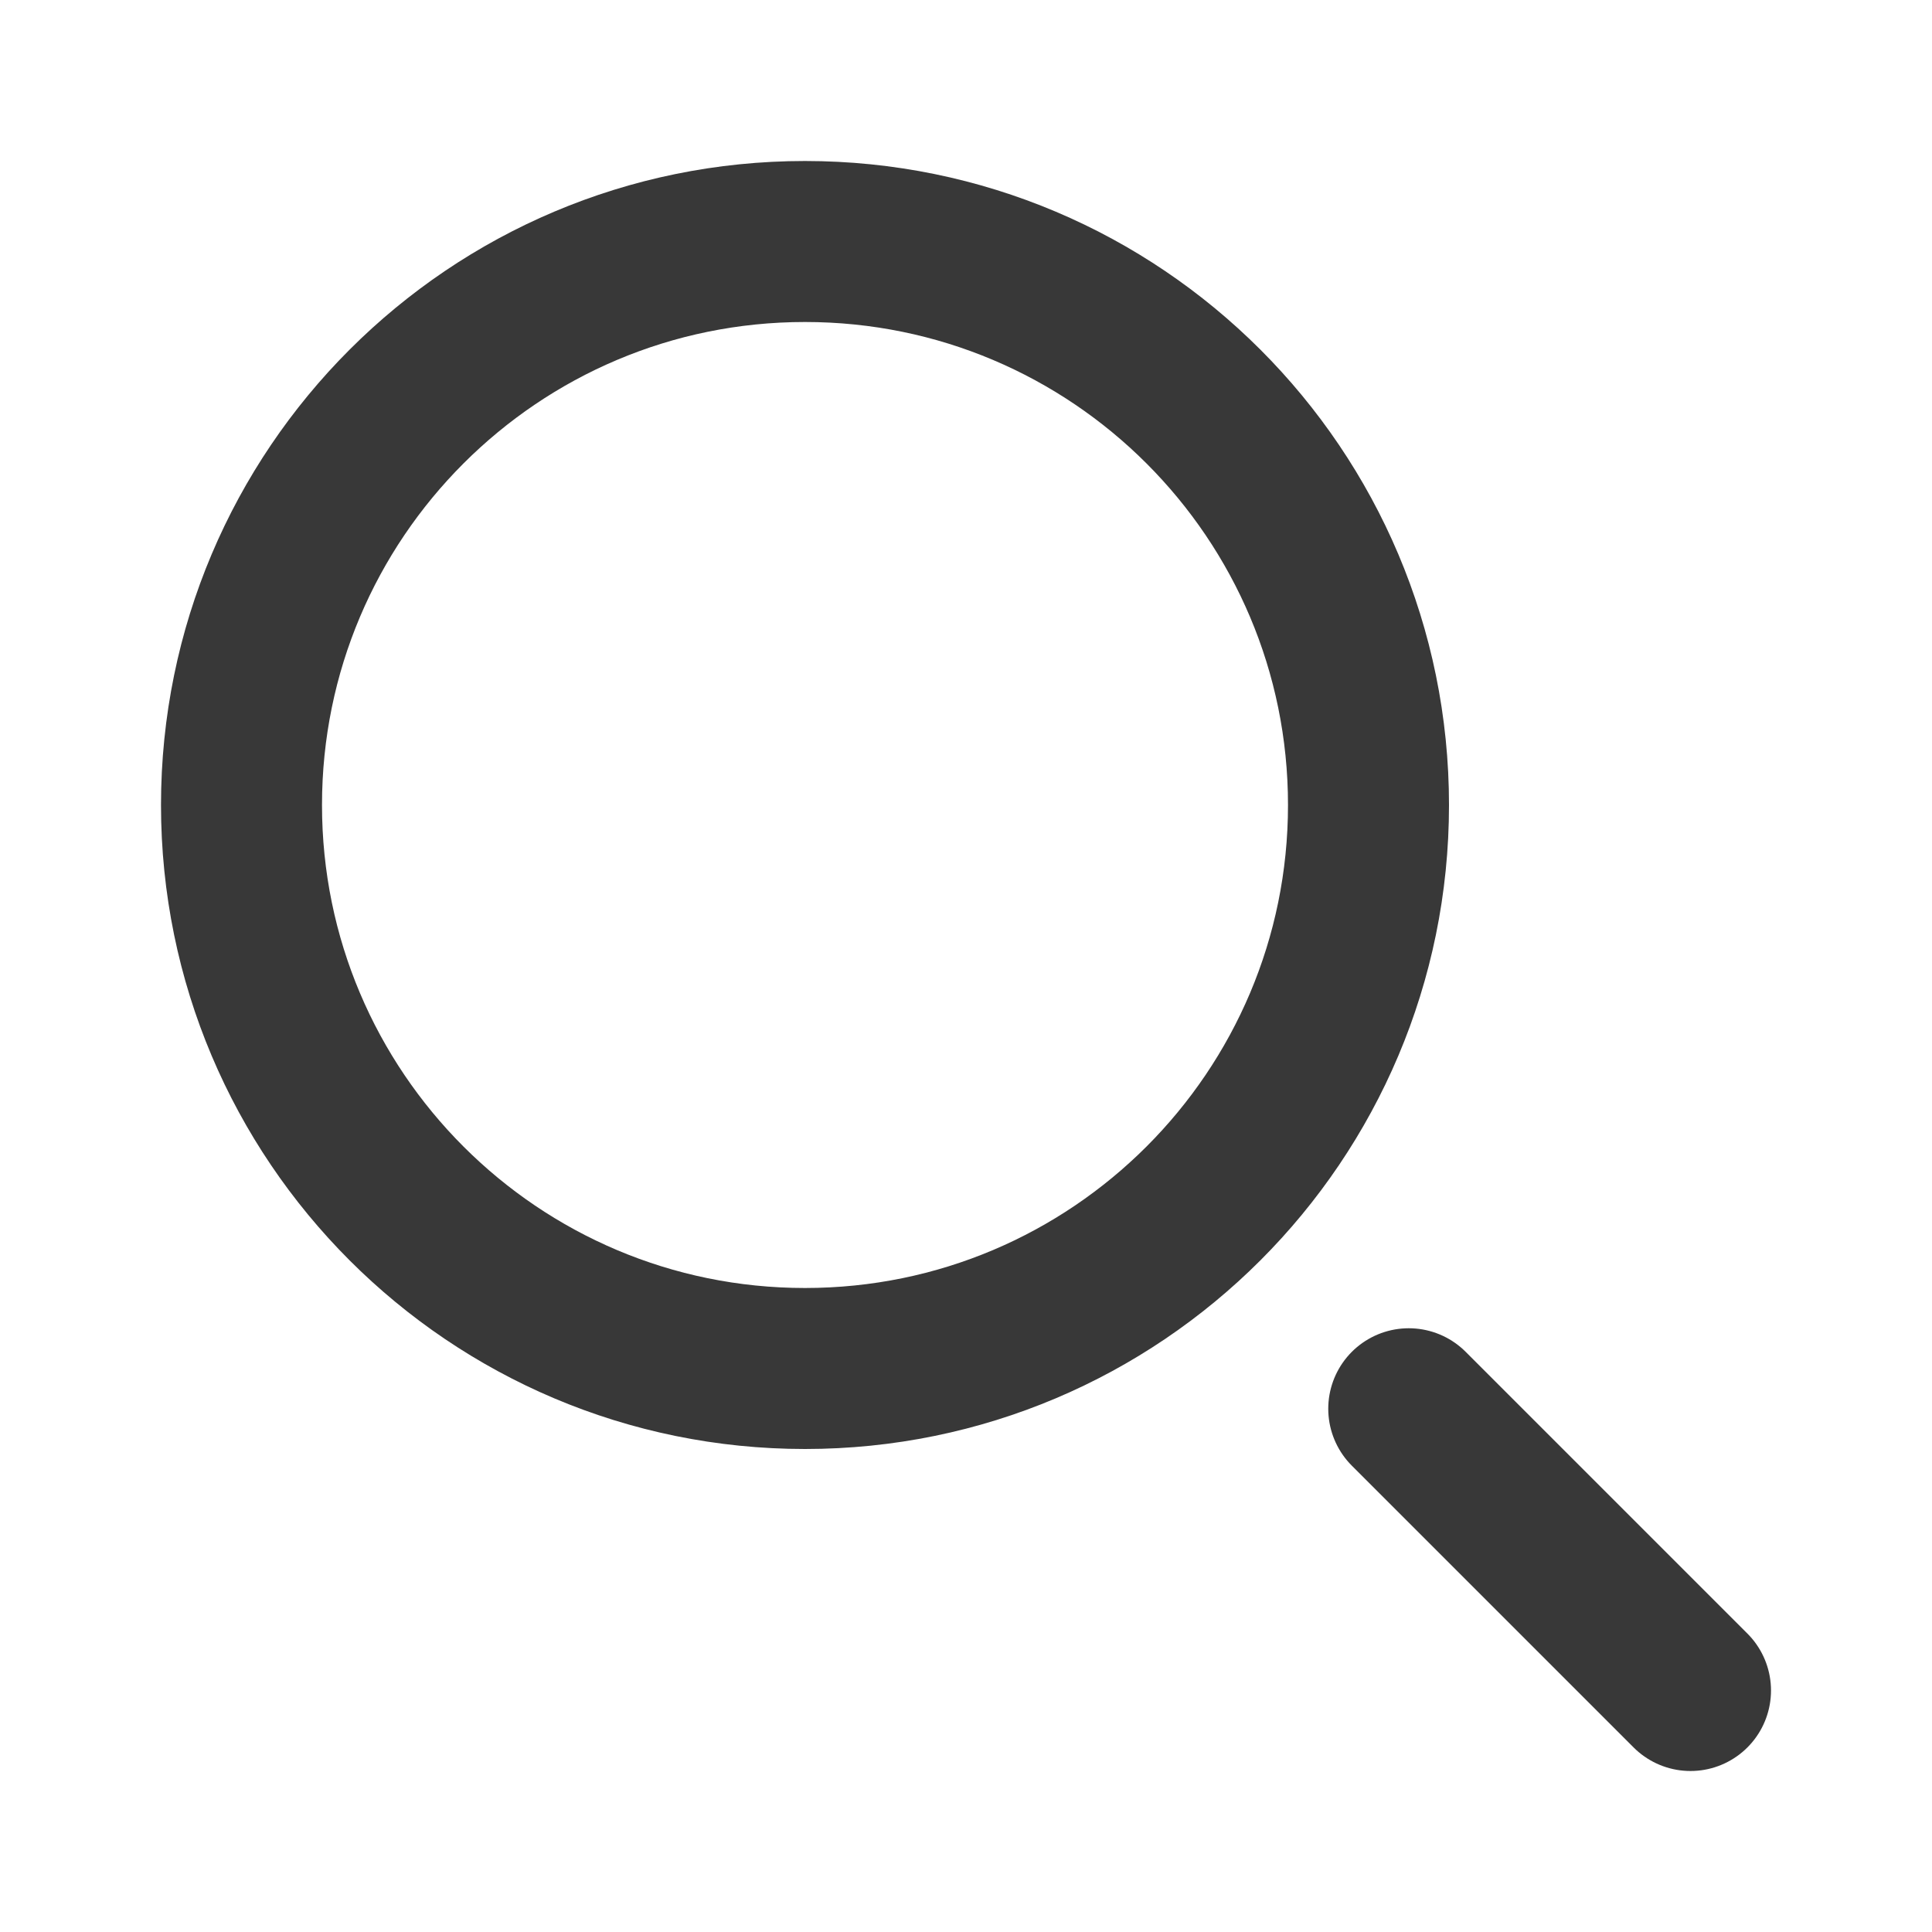
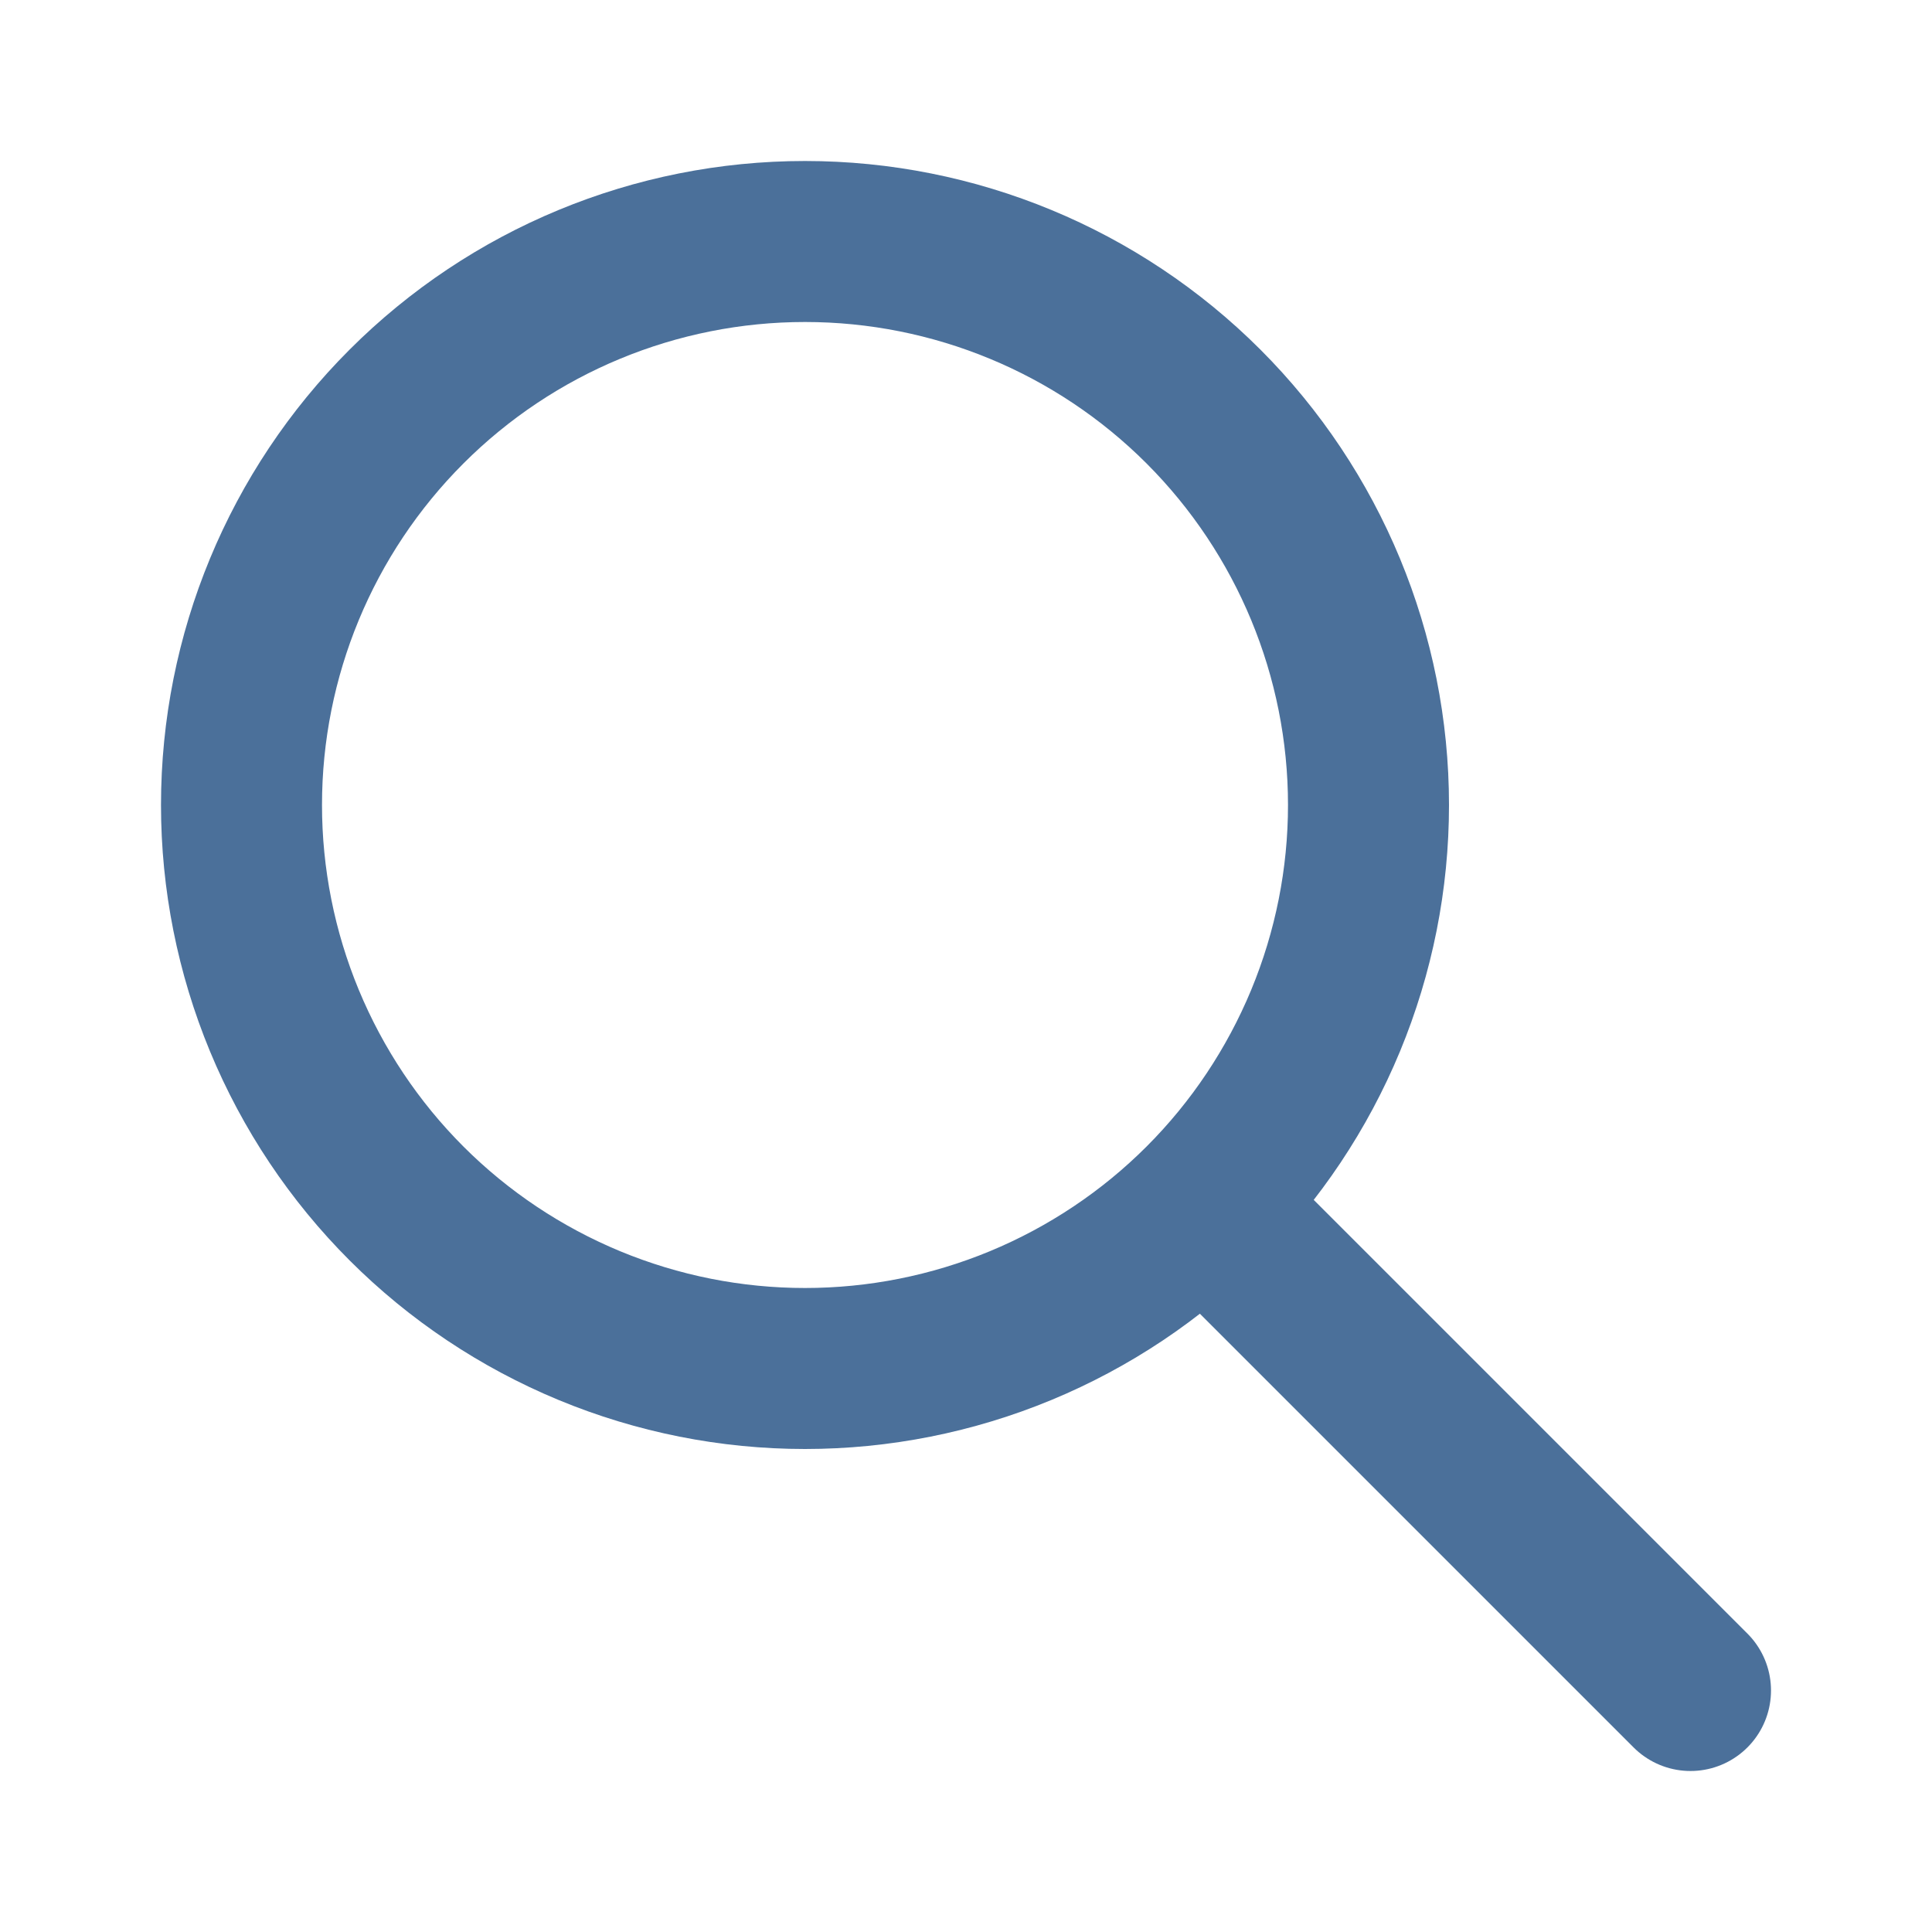
<svg xmlns="http://www.w3.org/2000/svg" width="24" height="24" viewBox="0 0 24 24" fill="none">
-   <path d="M21 21L17.5 17.5M17 10C17 13.866 13.866 17 10 17C6.134 17 3 13.866 3 10C3 6.134 6.134 3 10 3C13.866 3 17 6.134 17 10Z" stroke="#383838" stroke-width="2" stroke-linecap="round" />
+   <path d="M21 21L15 15M17 10C17 10.919 16.819 11.829 16.467 12.679C16.115 13.528 15.6 14.3 14.95 14.95C14.3 15.6 13.528 16.115 12.679 16.467C11.829 16.819 10.919 17 10 17C9.081 17 8.171 16.819 7.321 16.467C6.472 16.115 5.7 15.6 5.05 14.95C4.4 14.3 3.885 13.528 3.533 12.679C3.181 11.829 3 10.919 3 10C3 8.143 3.737 6.363 5.05 5.05C6.363 3.737 8.143 3 10 3C11.857 3 13.637 3.737 14.95 5.05C16.262 6.363 17 8.143 17 10Z" stroke="#4B709A" stroke-width="2" stroke-linecap="round" stroke-linejoin="round" />
</svg>
